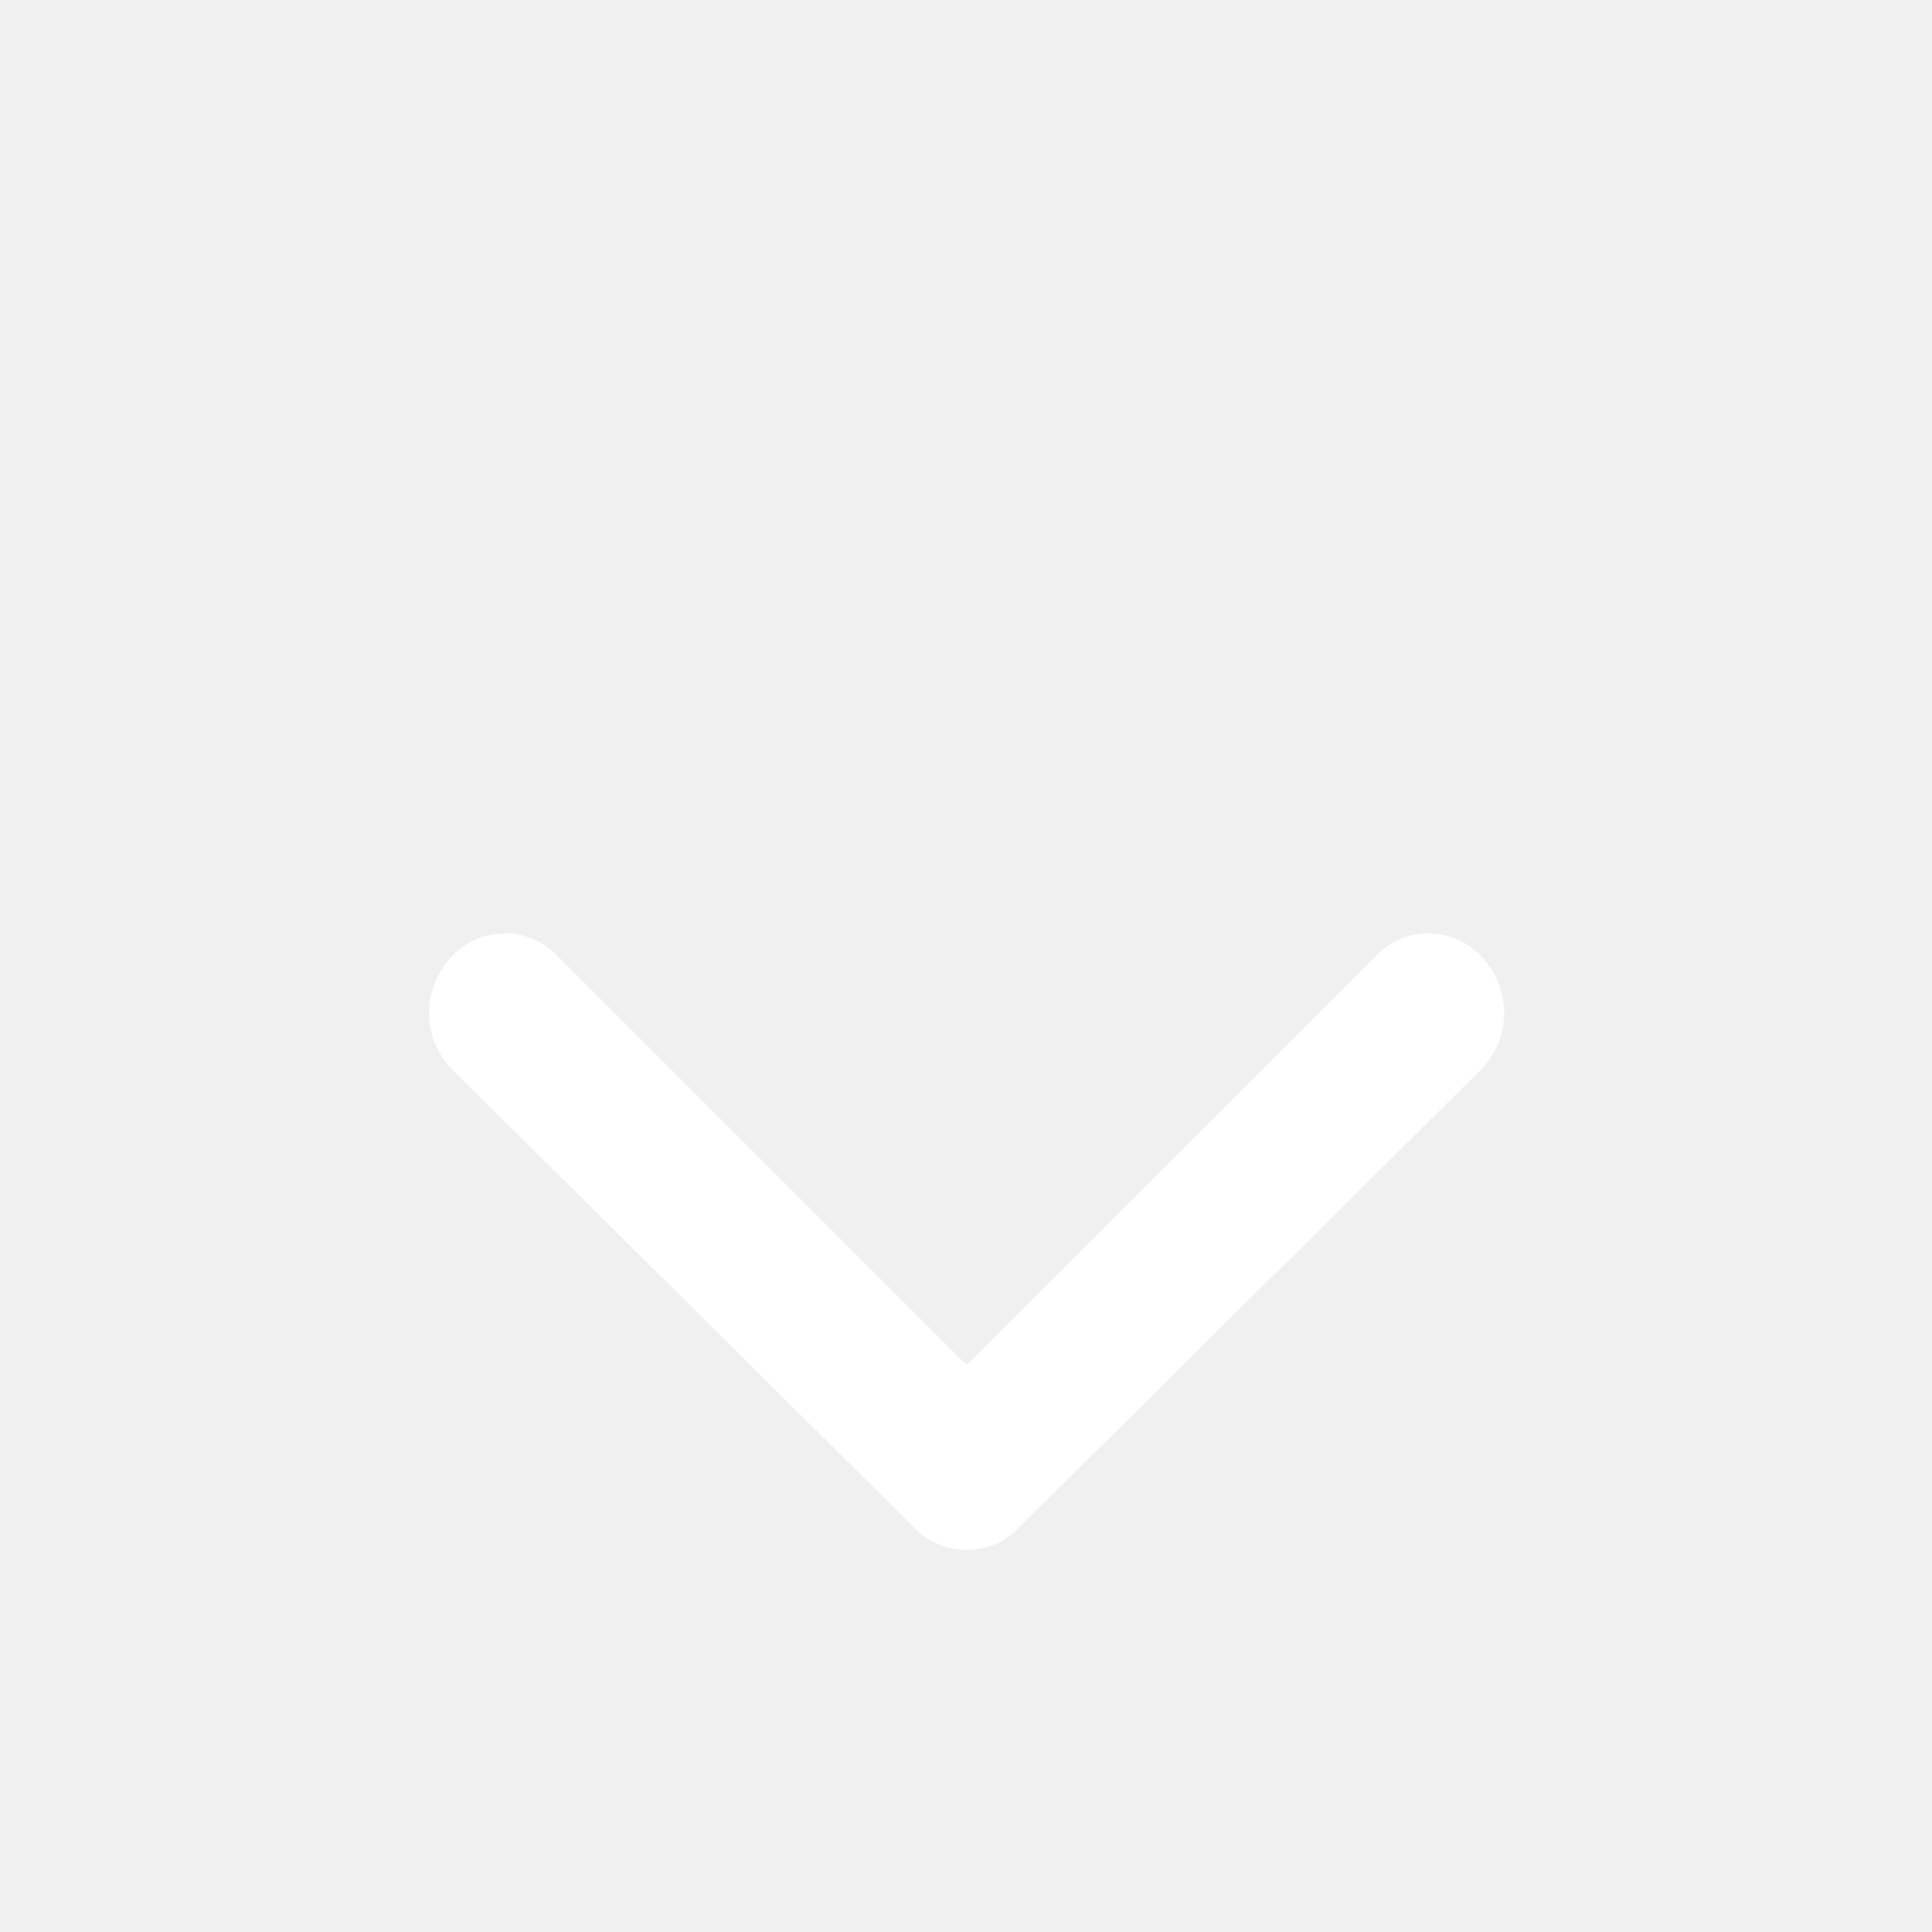
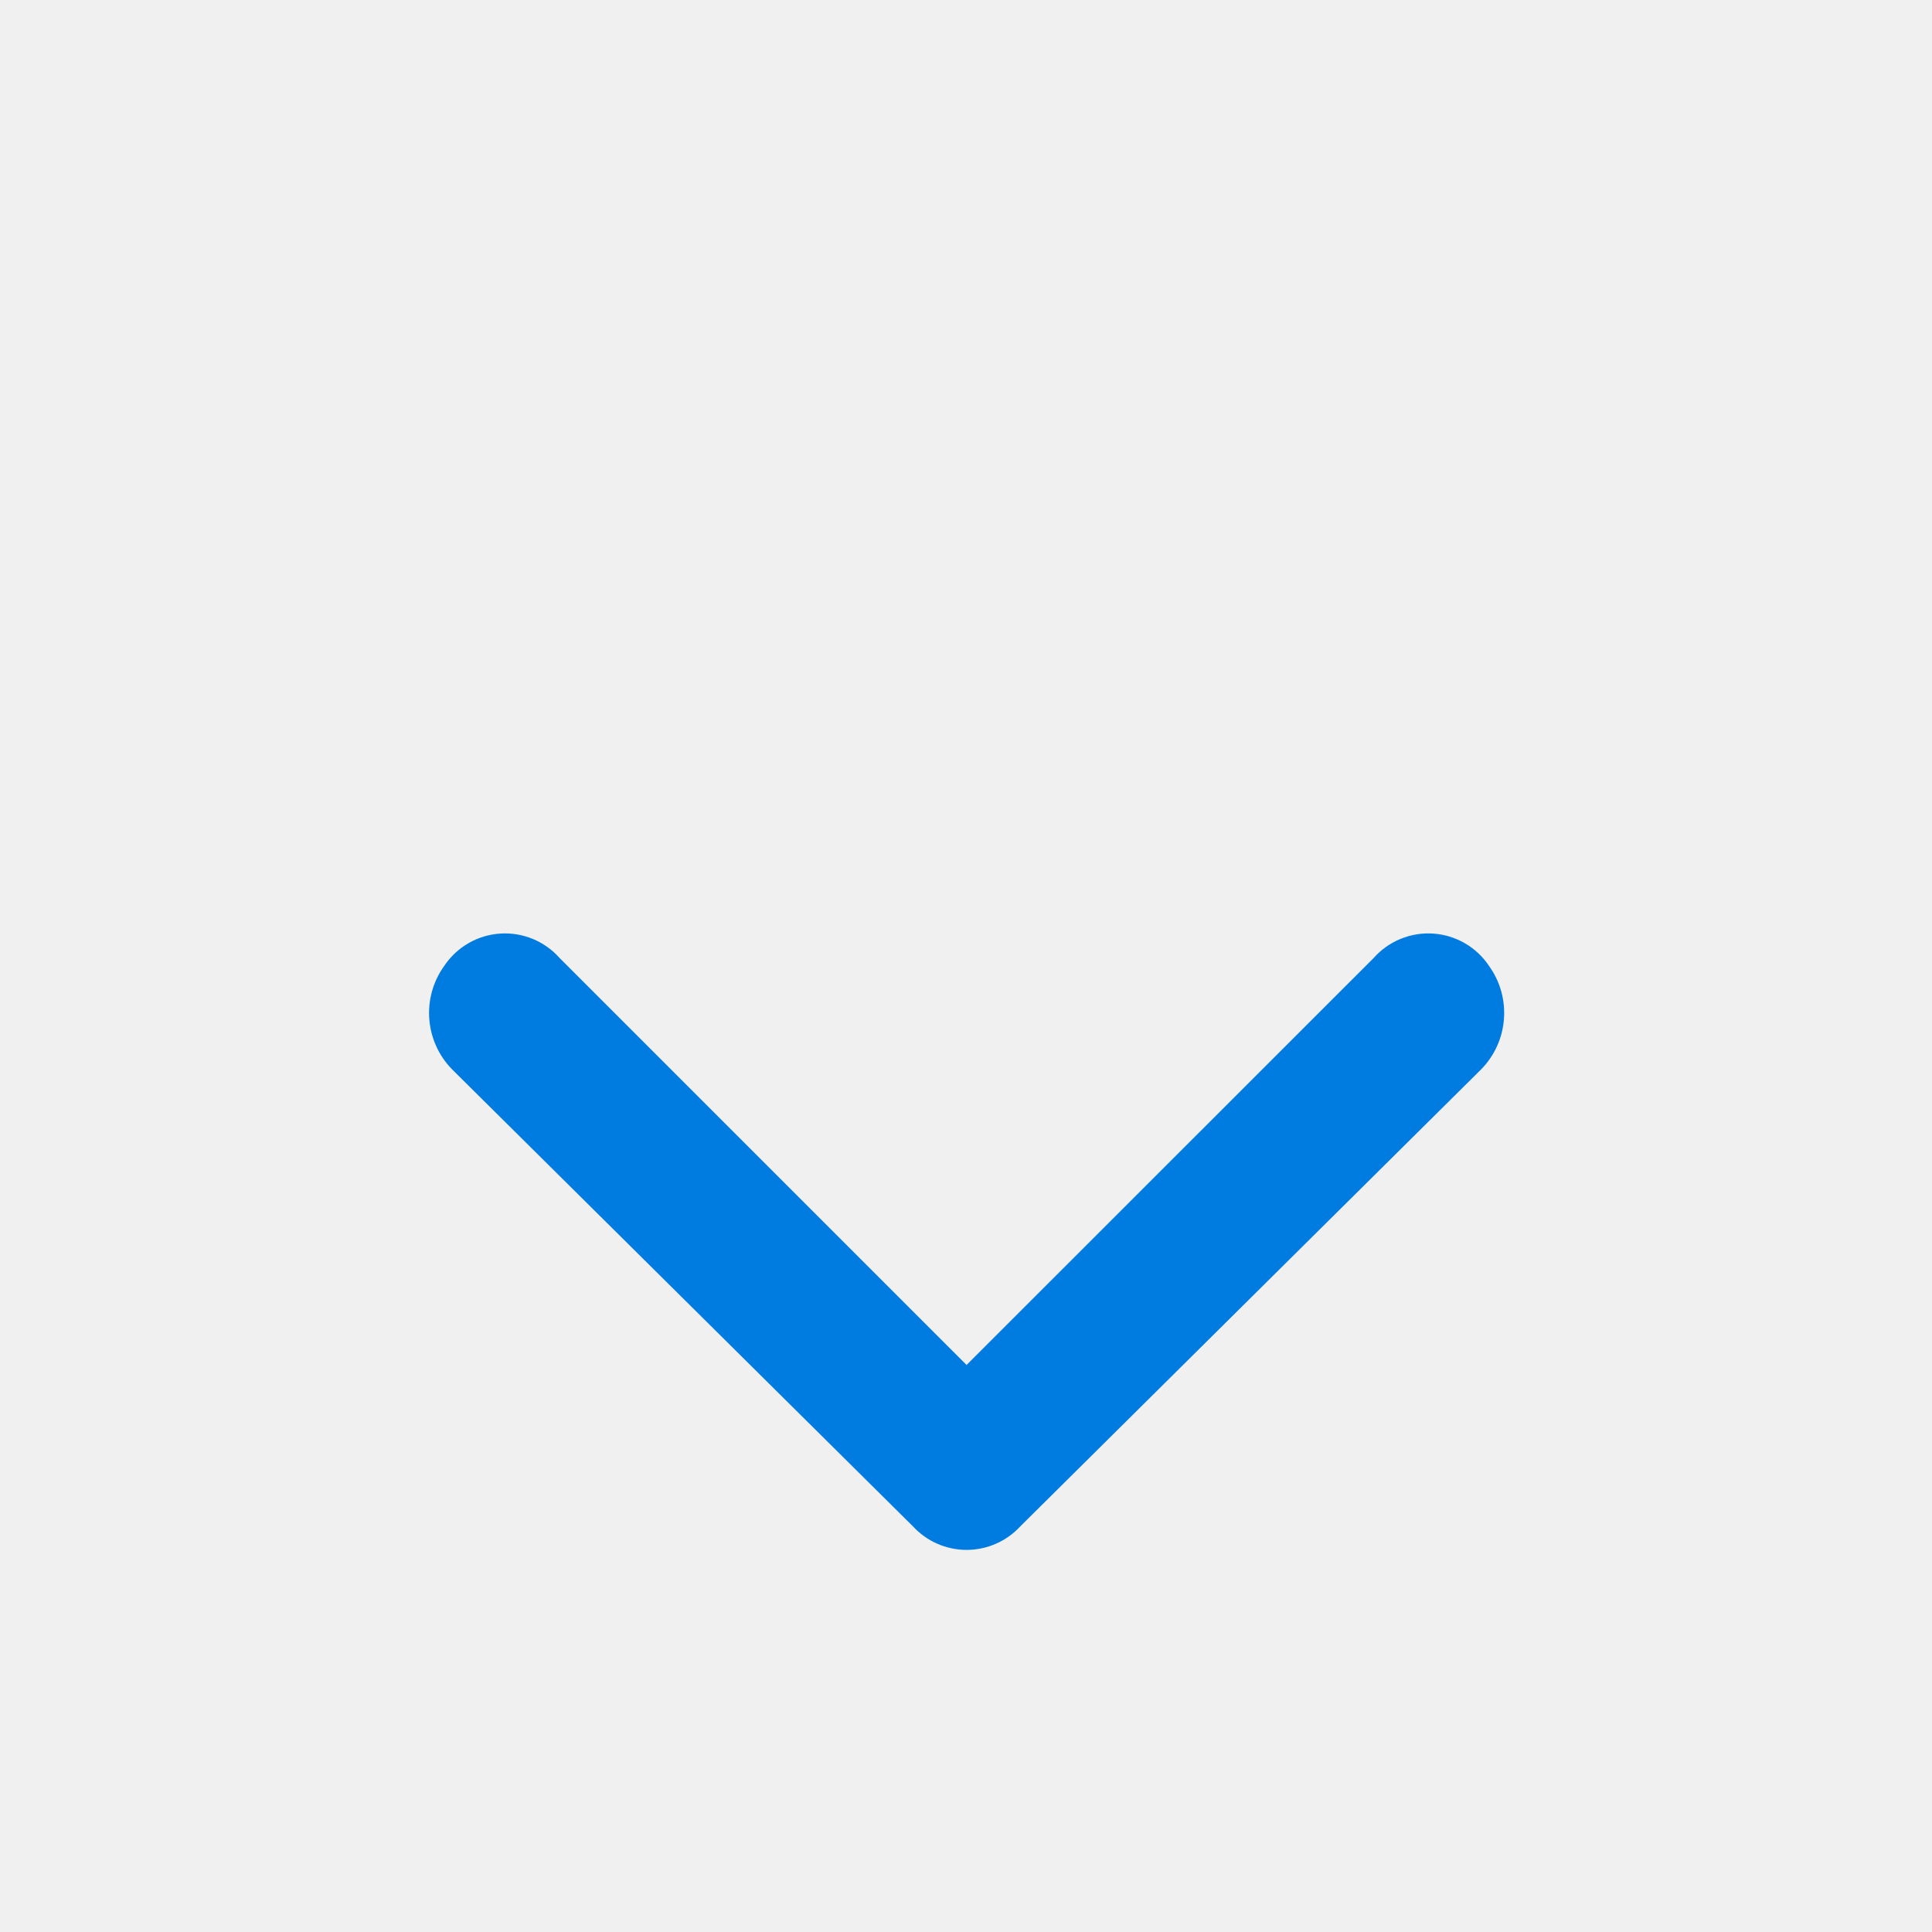
<svg xmlns="http://www.w3.org/2000/svg" width="14" height="14" viewBox="0 0 14 14">
-   <defs>
-     <style>
-       .cls-1 {
-         fill: none;
-       }
- 
-       .cls-2 {
-         fill: #fff;
-       }
-     </style>
-   </defs>
  <g id="dropdown-nav" transform="translate(0.322 0.322)">
    <g id="invisible_box" data-name="invisible box">
-       <rect id="Rectangle_34" data-name="Rectangle 34" class="cls-1" width="14" height="14" transform="translate(-0.322 -0.322)" />
+       <rect id="Rectangle_34" data-name="Rectangle 34" width="14" height="14" transform="translate(-0.322 -0.322)" fill="none" />
    </g>
    <g id="icons_Q2" data-name="icons Q2" transform="translate(2.783 6.441)">
-       <path id="Path_254" data-name="Path 254" class="cls-2" d="M13.9,19.087l-2.949-2.949a.529.529,0,0,0-.835.056.584.584,0,0,0,.056.751l3.339,3.311a.529.529,0,0,0,.779,0l3.339-3.311a.584.584,0,0,0,.056-.751.529.529,0,0,0-.835-.056Z" transform="translate(-10.001 -15.959)" />
+       <path id="Path_254" data-name="Path 254" d="M13.9,19.087l-2.949-2.949a.529.529,0,0,0-.835.056.584.584,0,0,0,.056.751l3.339,3.311a.529.529,0,0,0,.779,0l3.339-3.311a.584.584,0,0,0,.056-.751.529.529,0,0,0-.835-.056Z" transform="translate(-10.001 -15.959)" fill="#007bdf" />
    </g>
  </g>
</svg>
